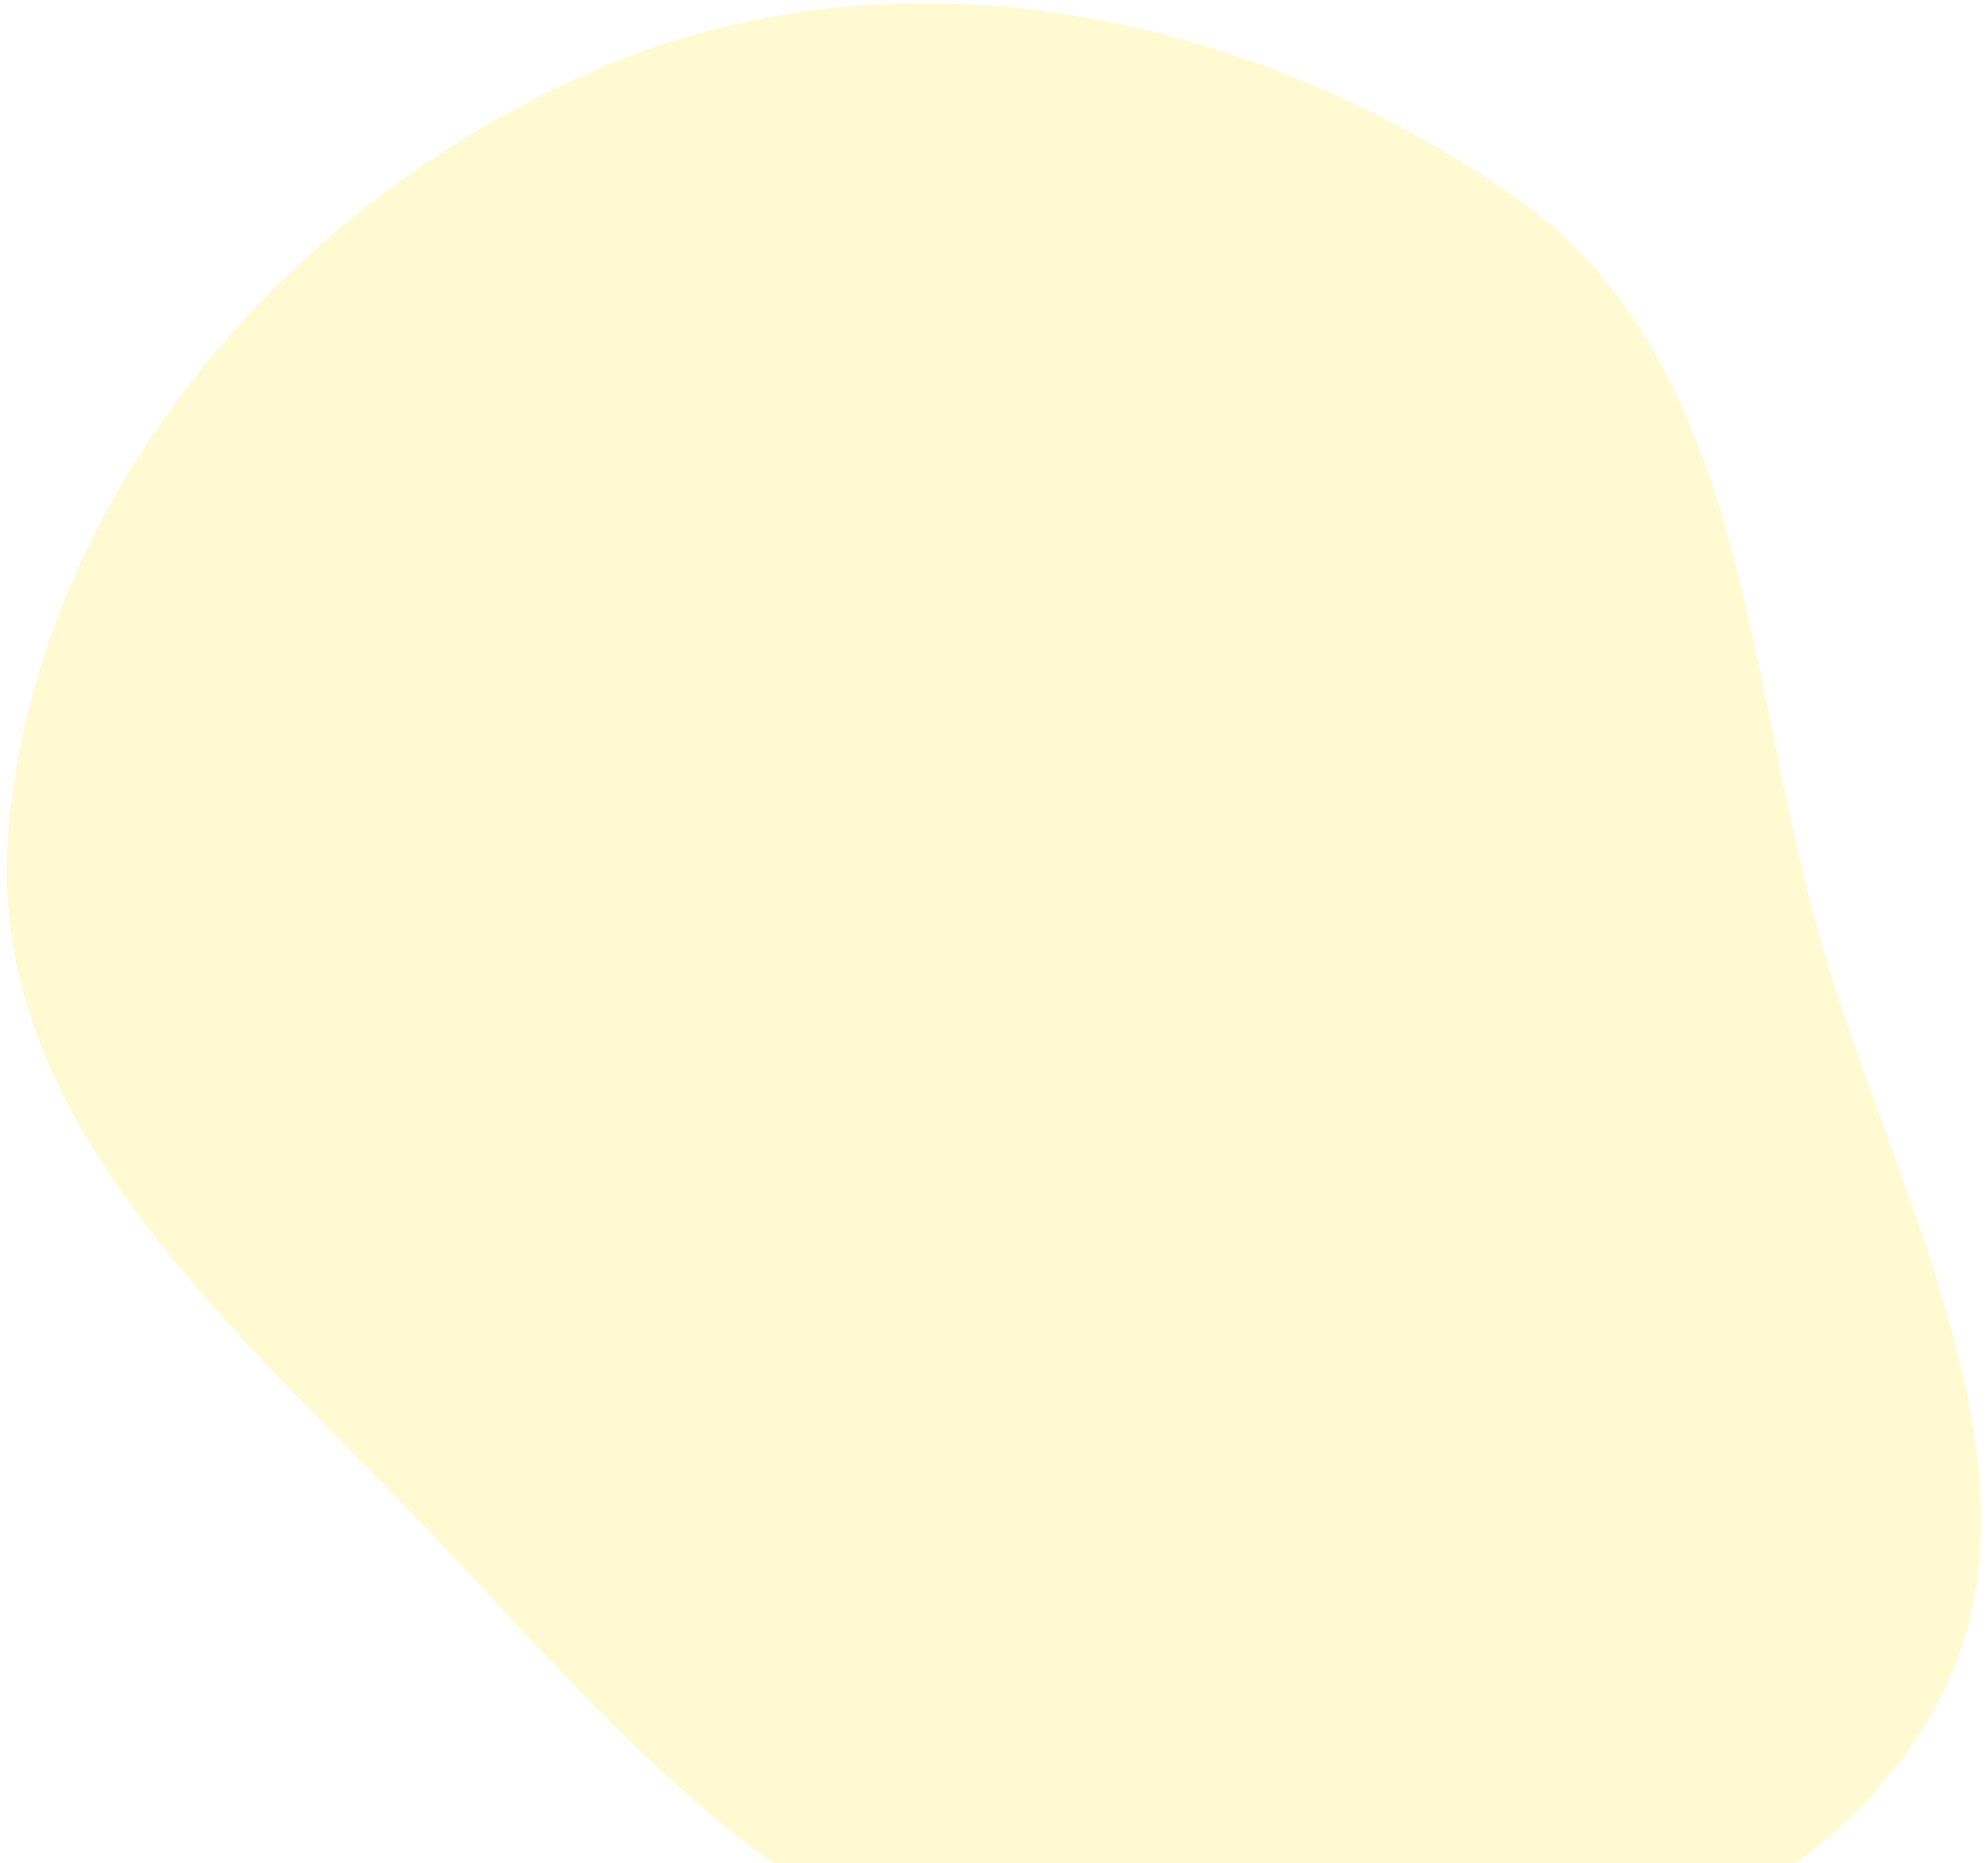
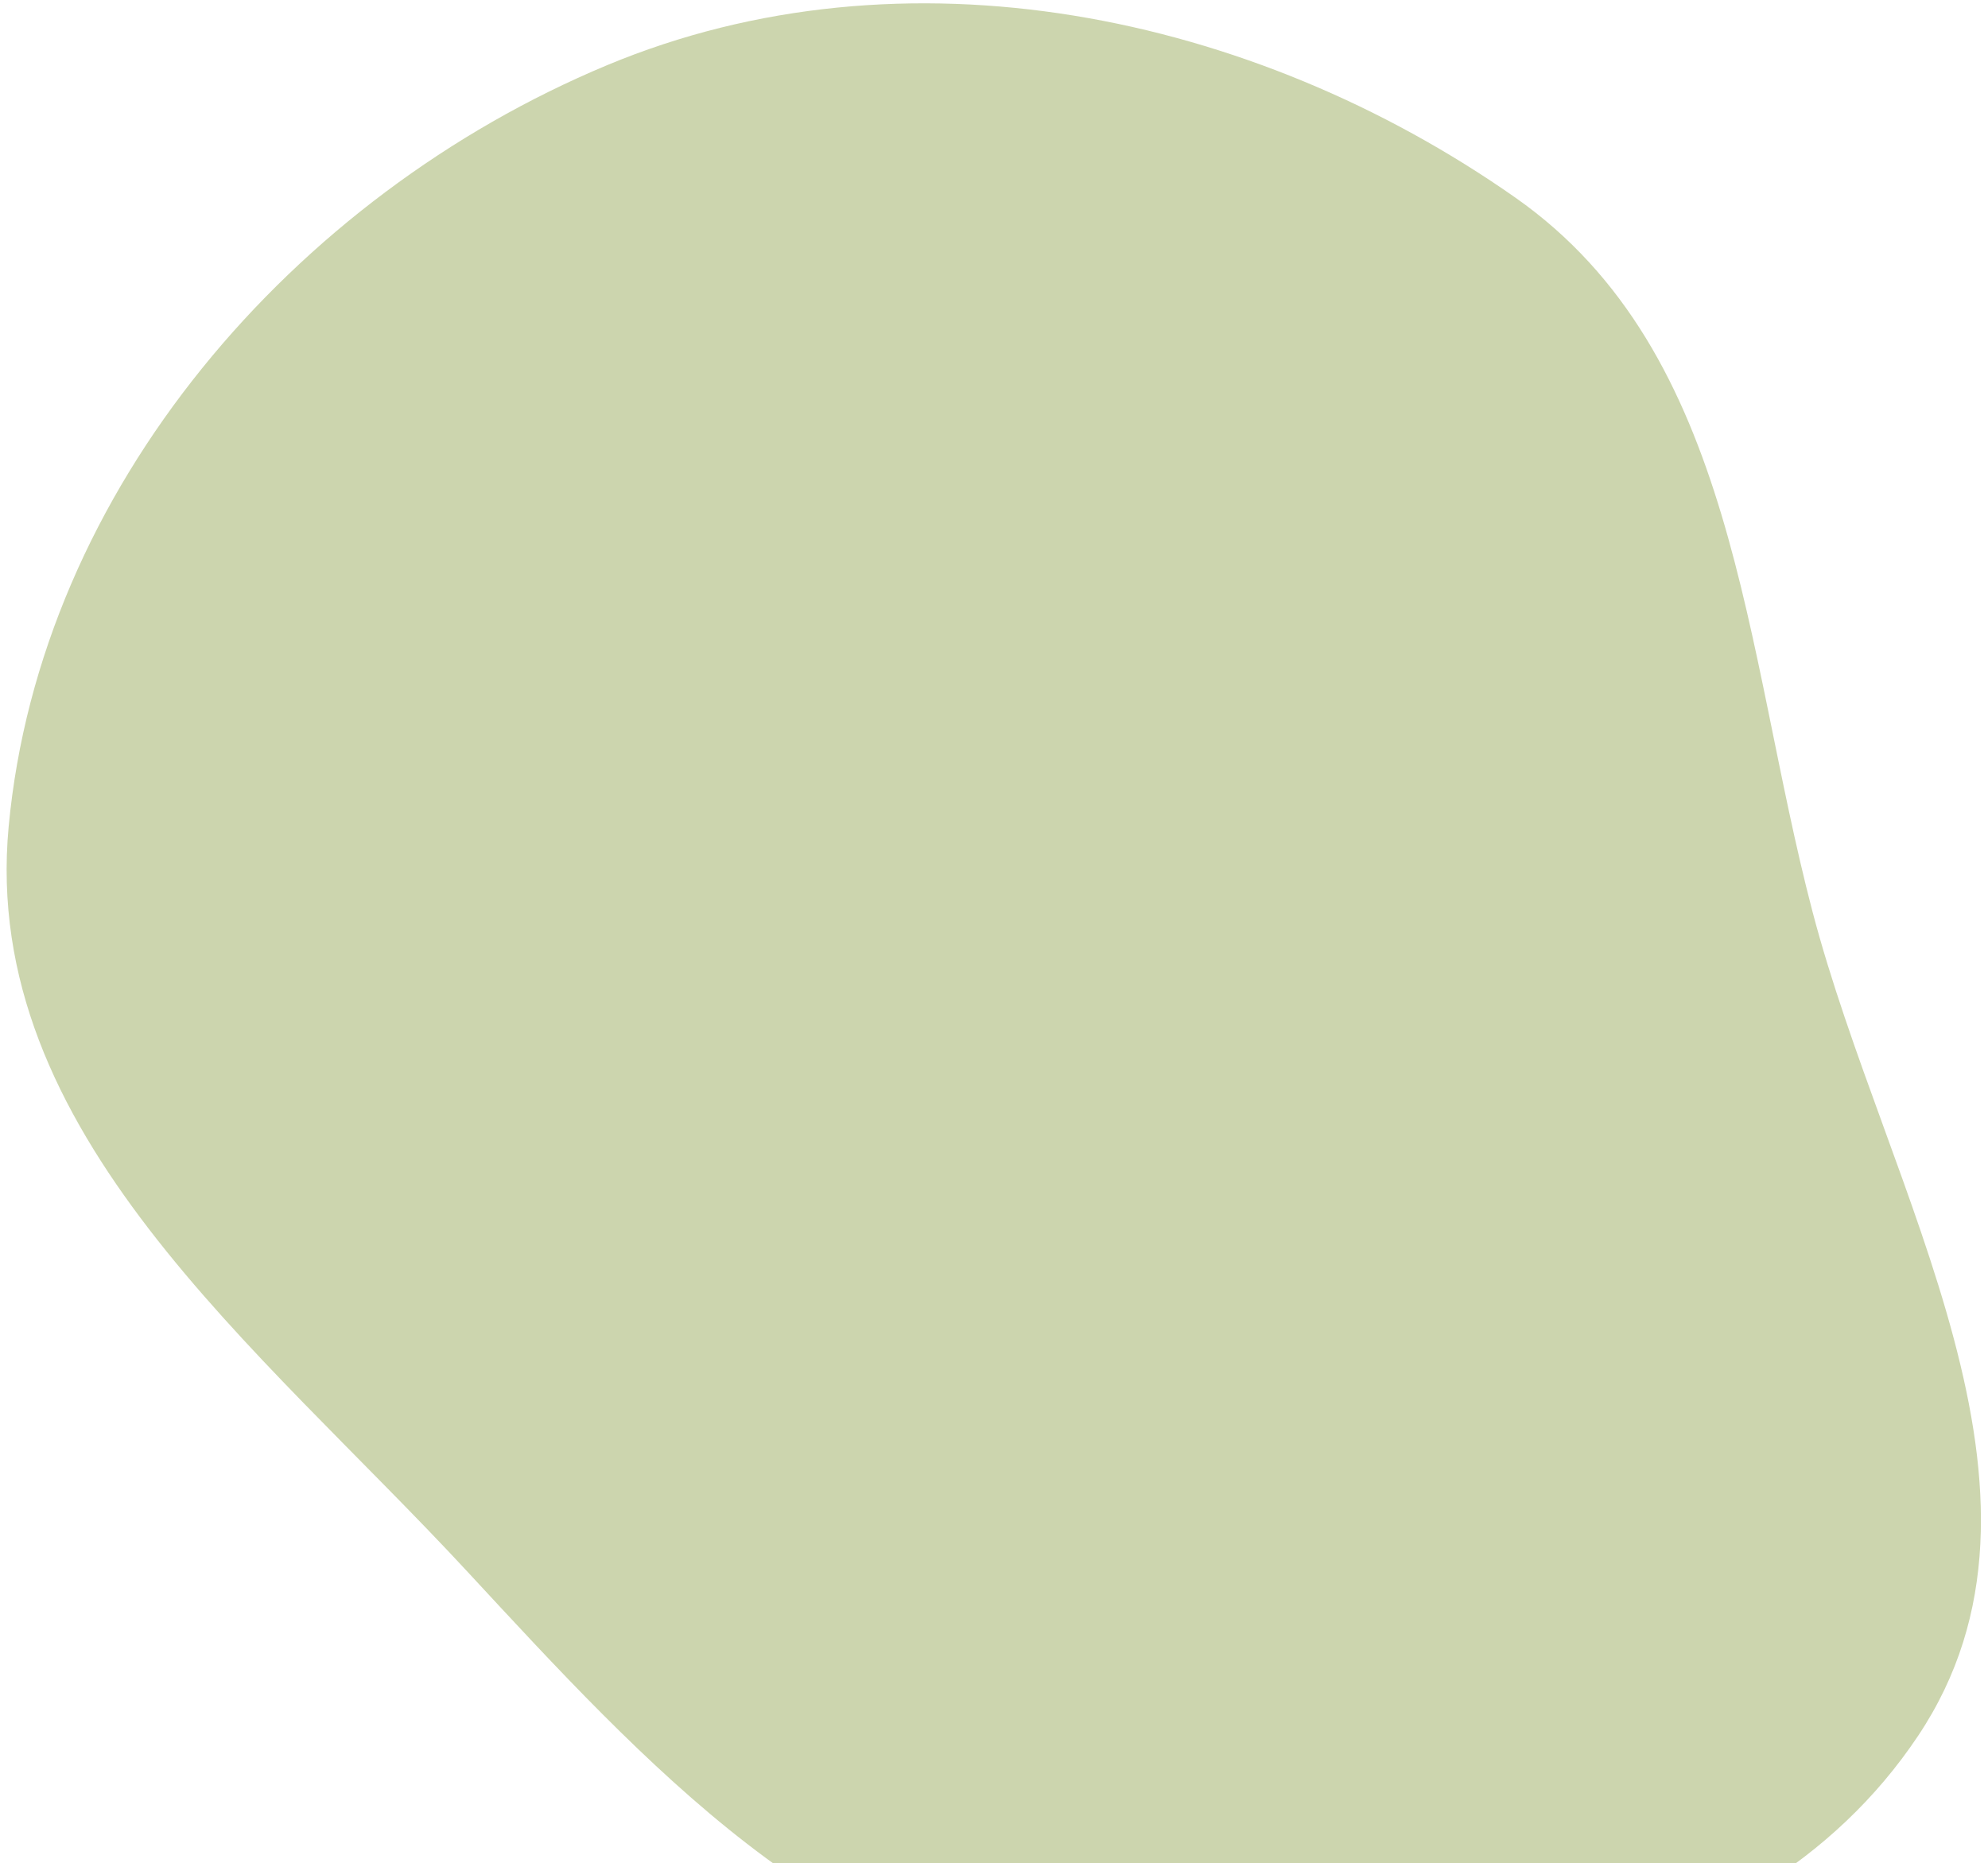
<svg xmlns="http://www.w3.org/2000/svg" width="270" height="253" viewBox="0 0 270 253" fill="none">
-   <path fill-rule="evenodd" clip-rule="evenodd" d="M63.41 213.395C35.121 182.851 -2.682 153.782 1.173 112.307C5.439 66.401 39.854 26.641 82.419 8.867C122.797 -7.994 170.035 1.744 205.822 26.851C235.947 47.986 236.823 88.124 246.141 123.729C256.17 162.051 282.521 202.811 260.501 235.779C237.538 270.159 188.991 275.432 147.931 270.768C112.318 266.723 87.751 239.677 63.41 213.395Z" fill="#FFFAD1" />
+   <path fill-rule="evenodd" clip-rule="evenodd" d="M63.41 213.395C35.121 182.851 -2.682 153.782 1.173 112.307C5.439 66.401 39.854 26.641 82.419 8.867C122.797 -7.994 170.035 1.744 205.822 26.851C235.947 47.986 236.823 88.124 246.141 123.729C256.17 162.051 282.521 202.811 260.501 235.779C237.538 270.159 188.991 275.432 147.931 270.768C112.318 266.723 87.751 239.677 63.41 213.395Z" fill="#ccd5ae" />
</svg>
